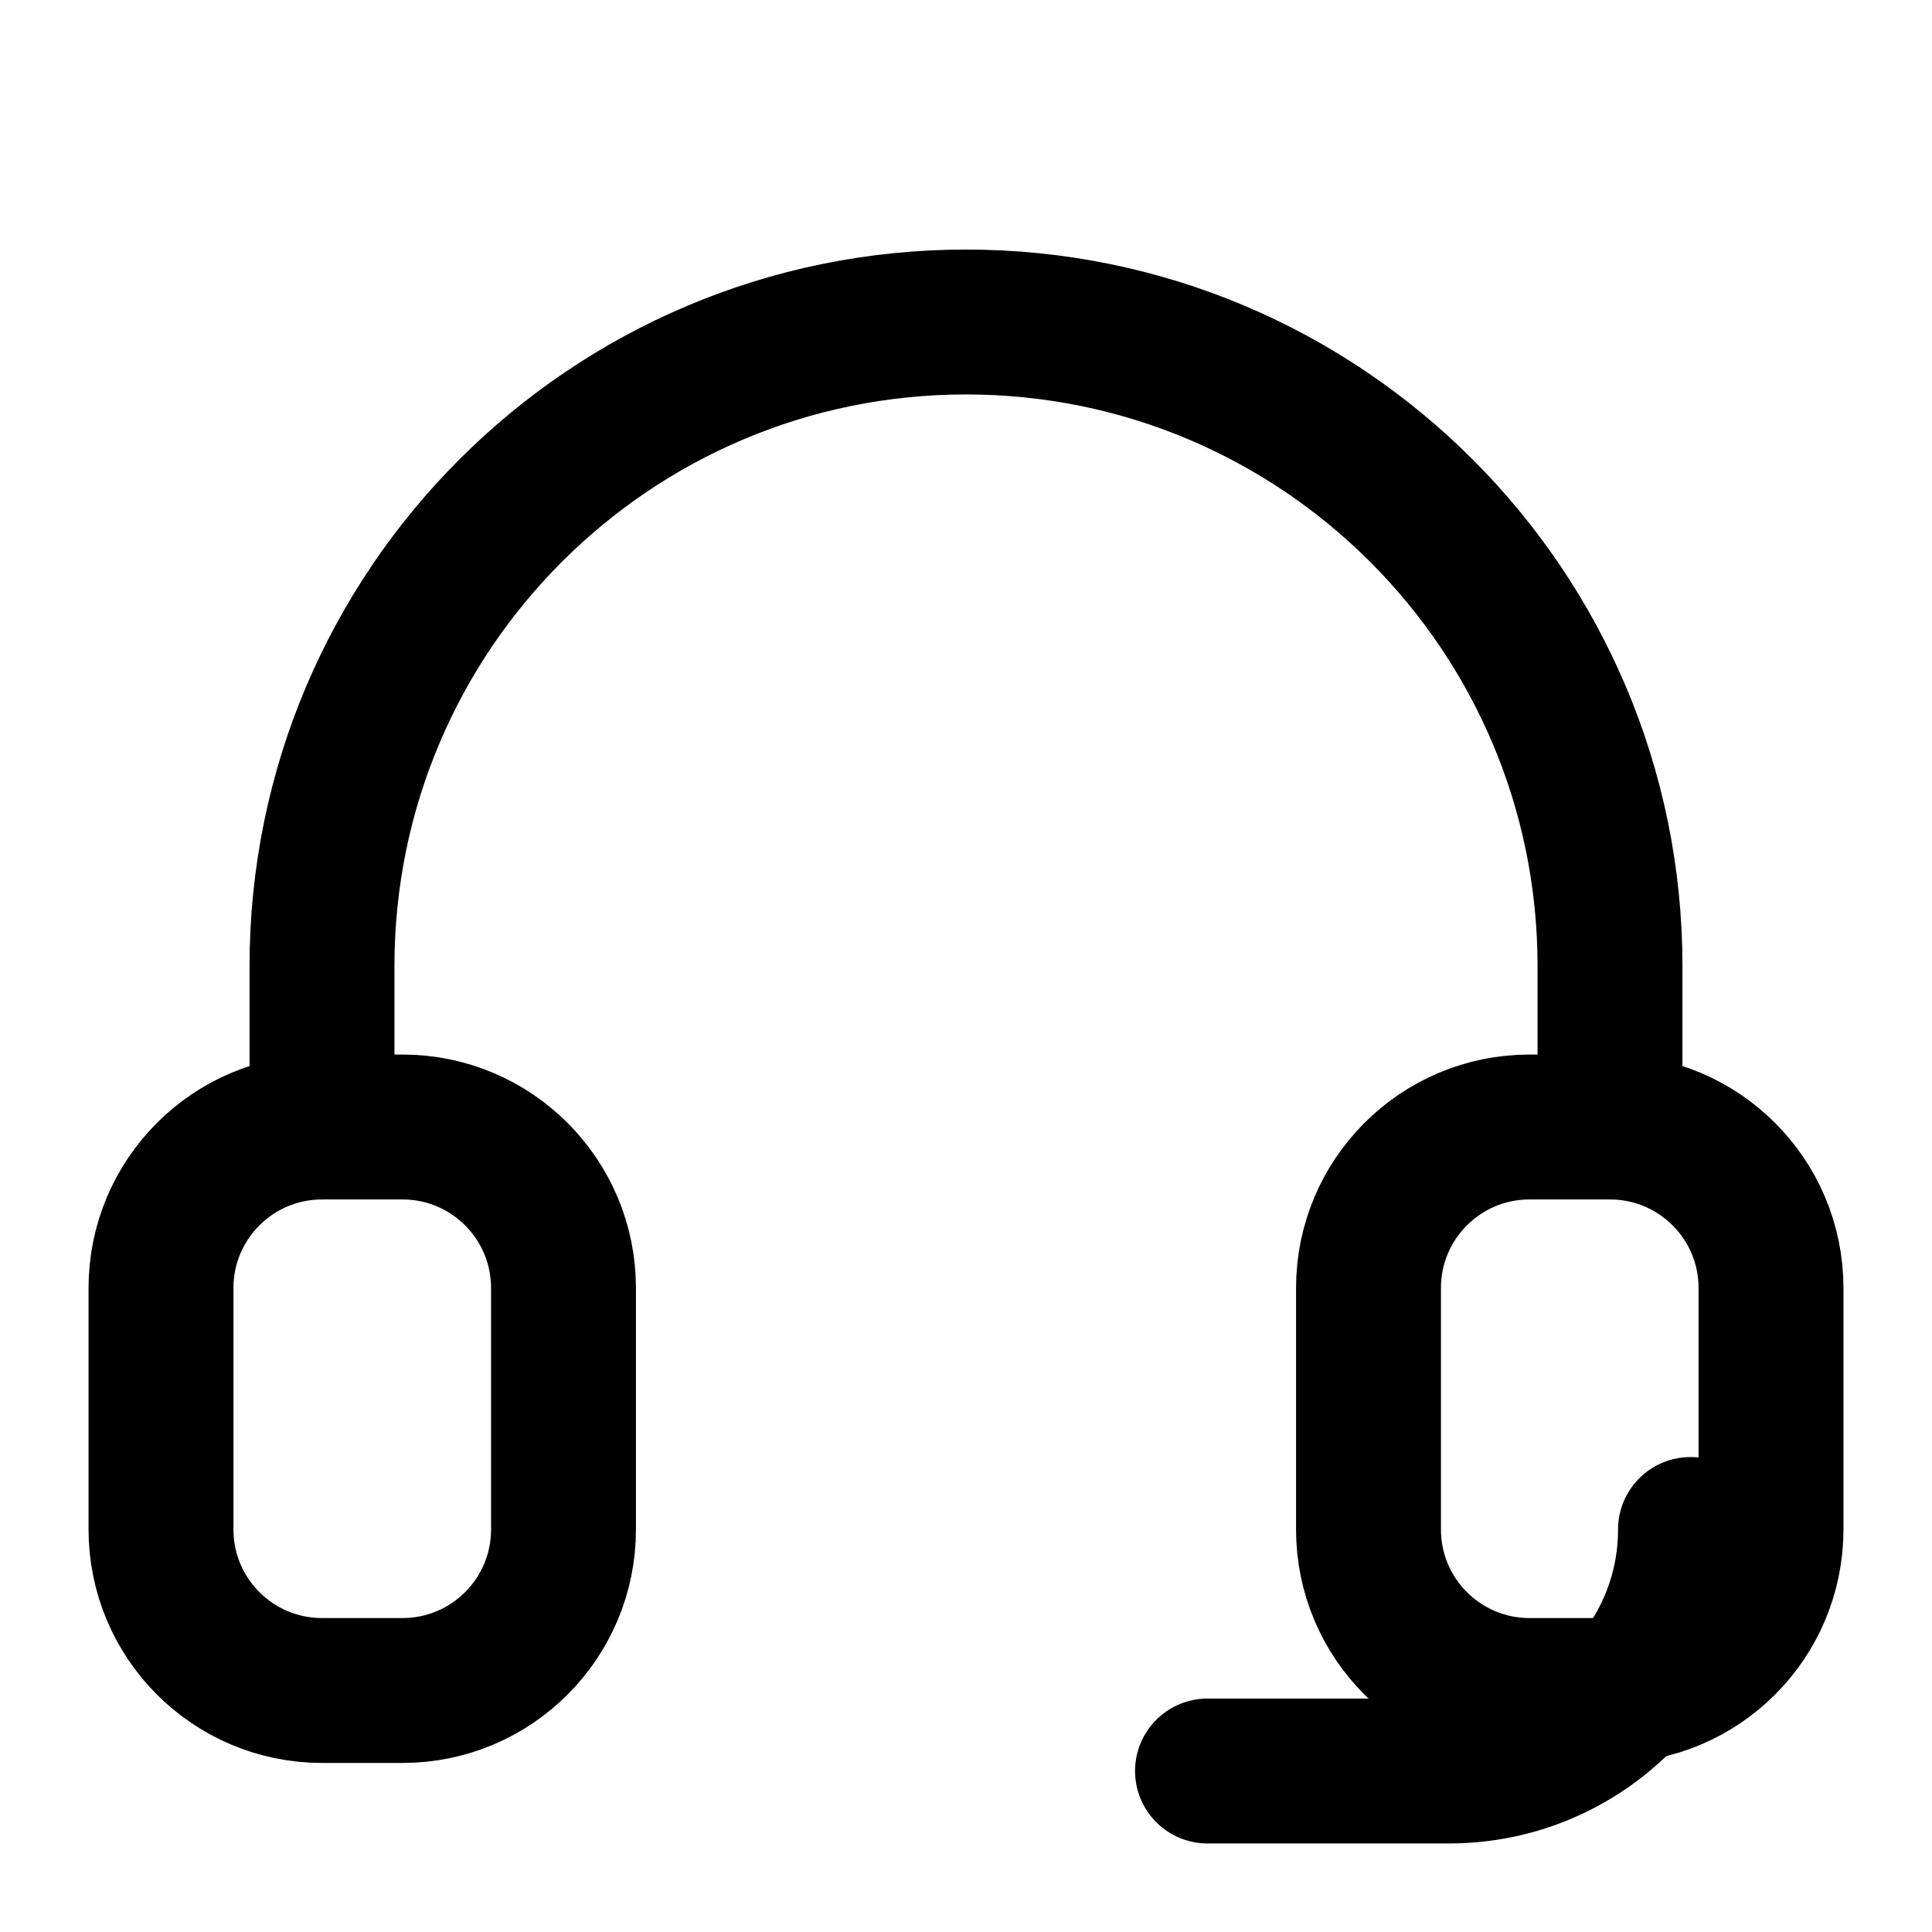
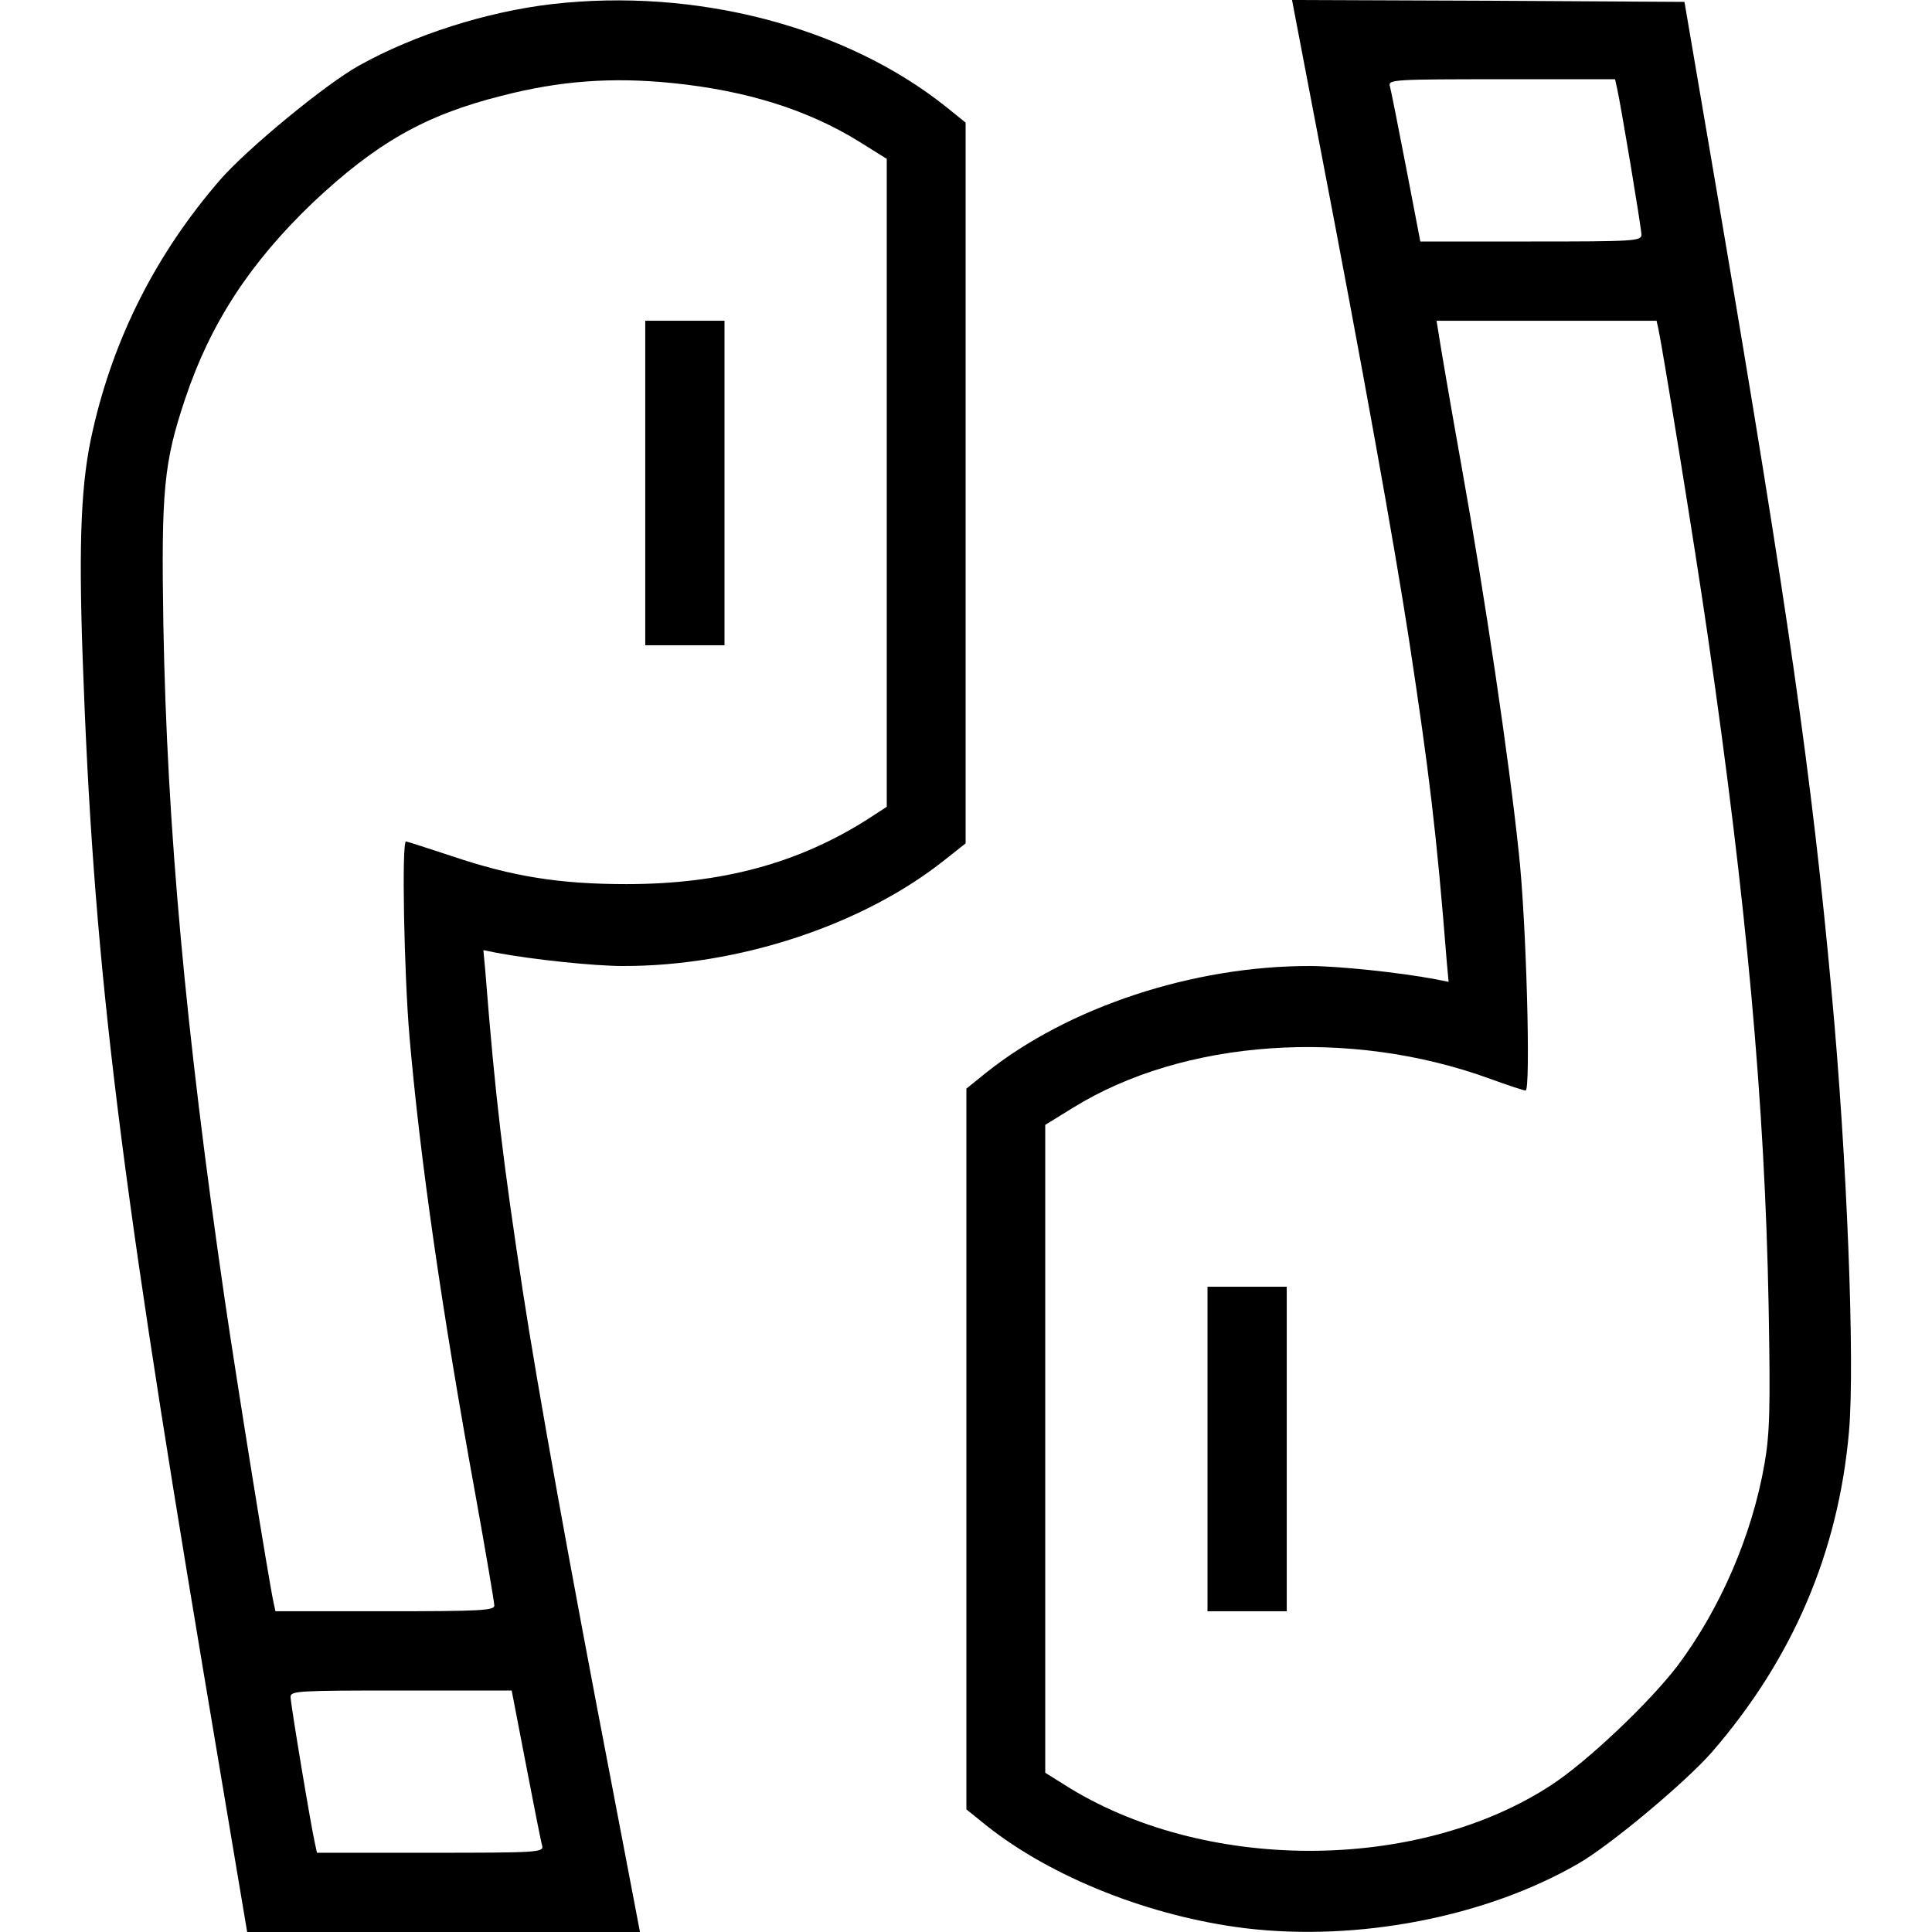
- <svg xmlns="http://www.w3.org/2000/svg" width="24" height="24" viewBox="0 0 24 24" fill="none" stroke="currentColor" stroke-width="1.8" stroke-linecap="round" stroke-linejoin="round">
-   <path d="M4 14v-2a8 8 0 0 1 16 0v2" />
-   <rect x="2" y="14" width="5" height="7" rx="2" />
-   <rect x="17" y="14" width="5" height="7" rx="2" />
-   <path d="M21 19a3 3 0 0 1-3 3h-3" />
+ <svg xmlns="http://www.w3.org/2000/svg" version="1.0" width="512pt" height="512pt" viewBox="0 0 512 512" preserveAspectRatio="xMidYMid meet">
+   <g transform="translate(0,512) scale(0.1,-0.1)" fill="#000000" stroke="none">
+     <path d="M1462 5109 c-172 -20 -364 -81 -511 -163 -88 -49 -296 -220 -368 -303 -168 -194 -281 -416 -337 -663 -31 -134 -38 -287 -27 -603 28 -790 91 -1318 318 -2674 l118 -703 521 0 520 0 -73 382 c-113 587 -198 1059 -237 1313 -53 348 -73 511 -100 853 l-5 54 35 -7 c96 -18 258 -35 334 -35 307 -1 639 109 856 283 l53 42 0 955 0 955 -52 42 c-267 213 -664 316 -1045 272z m319 -209 c198 -20 360 -71 497 -156 l72 -45 0 -859 0 -858 -49 -32 c-185 -118 -389 -173 -641 -173 -177 0 -302 20 -462 74 -64 21 -119 39 -122 39 -12 0 -5 -350 9 -515 28 -325 86 -729 176 -1222 27 -150 49 -280 49 -288 0 -13 -38 -15 -290 -15 l-290 0 -5 23 c-11 48 -96 575 -130 807 -104 715 -152 1246 -162 1780 -6 362 1 434 58 604 67 200 172 360 338 519 168 158 297 232 500 283 154 40 293 50 452 34z m-387 -4457 c21 -109 40 -206 43 -215 4 -17 -15 -18 -296 -18 l-301 0 -5 23 c-10 42 -65 372 -65 390 0 16 21 17 293 17 l293 0 38 -197z" />
+     <path d="M1710 3840 l0 -430 105 0 105 0 0 430 0 430 -105 0 -105 0 0 -430z" />
+     <path d="M3497 4738 c113 -587 198 -1059 237 -1313 53 -348 73 -511 100 -853 l5 -54 -35 7 c-96 18 -258 35 -334 35 -309 0 -639 -109 -857 -283 l-52 -42 0 -955 0 -955 52 -42 c173 -138 435 -242 687 -273 300 -36 639 30 884 172 86 50 284 216 353 295 214 247 335 530 363 849 16 182 -5 724 -46 1164 -52 569 -115 1009 -297 2080 l-93 545 -520 3 -520 2 73 -382z m788 150 c10 -43 65 -373 65 -390 0 -17 -21 -18 -293 -18 l-293 0 -38 198 c-21 108 -40 205 -43 215 -4 16 15 17 296 17 l301 0 5 -22z m110 -640 c11 -51 97 -579 130 -808 104 -715 152 -1246 162 -1780 5 -276 3 -339 -11 -420 -33 -189 -117 -383 -230 -534 -74 -97 -238 -253 -334 -316 -357 -234 -927 -233 -1294 2 l-48 30 0 858 0 859 73 45 c293 182 734 213 1106 77 47 -17 89 -31 94 -31 14 0 2 450 -18 630 -26 249 -90 680 -151 1020 -31 173 -58 332 -61 353 l-6 37 291 0 292 0 5 -22z" />
+     <path d="M3200 1280 l0 -430 105 0 105 0 0 430 0 430 -105 0 -105 0 0 -430z" />
+   </g>
</svg>
